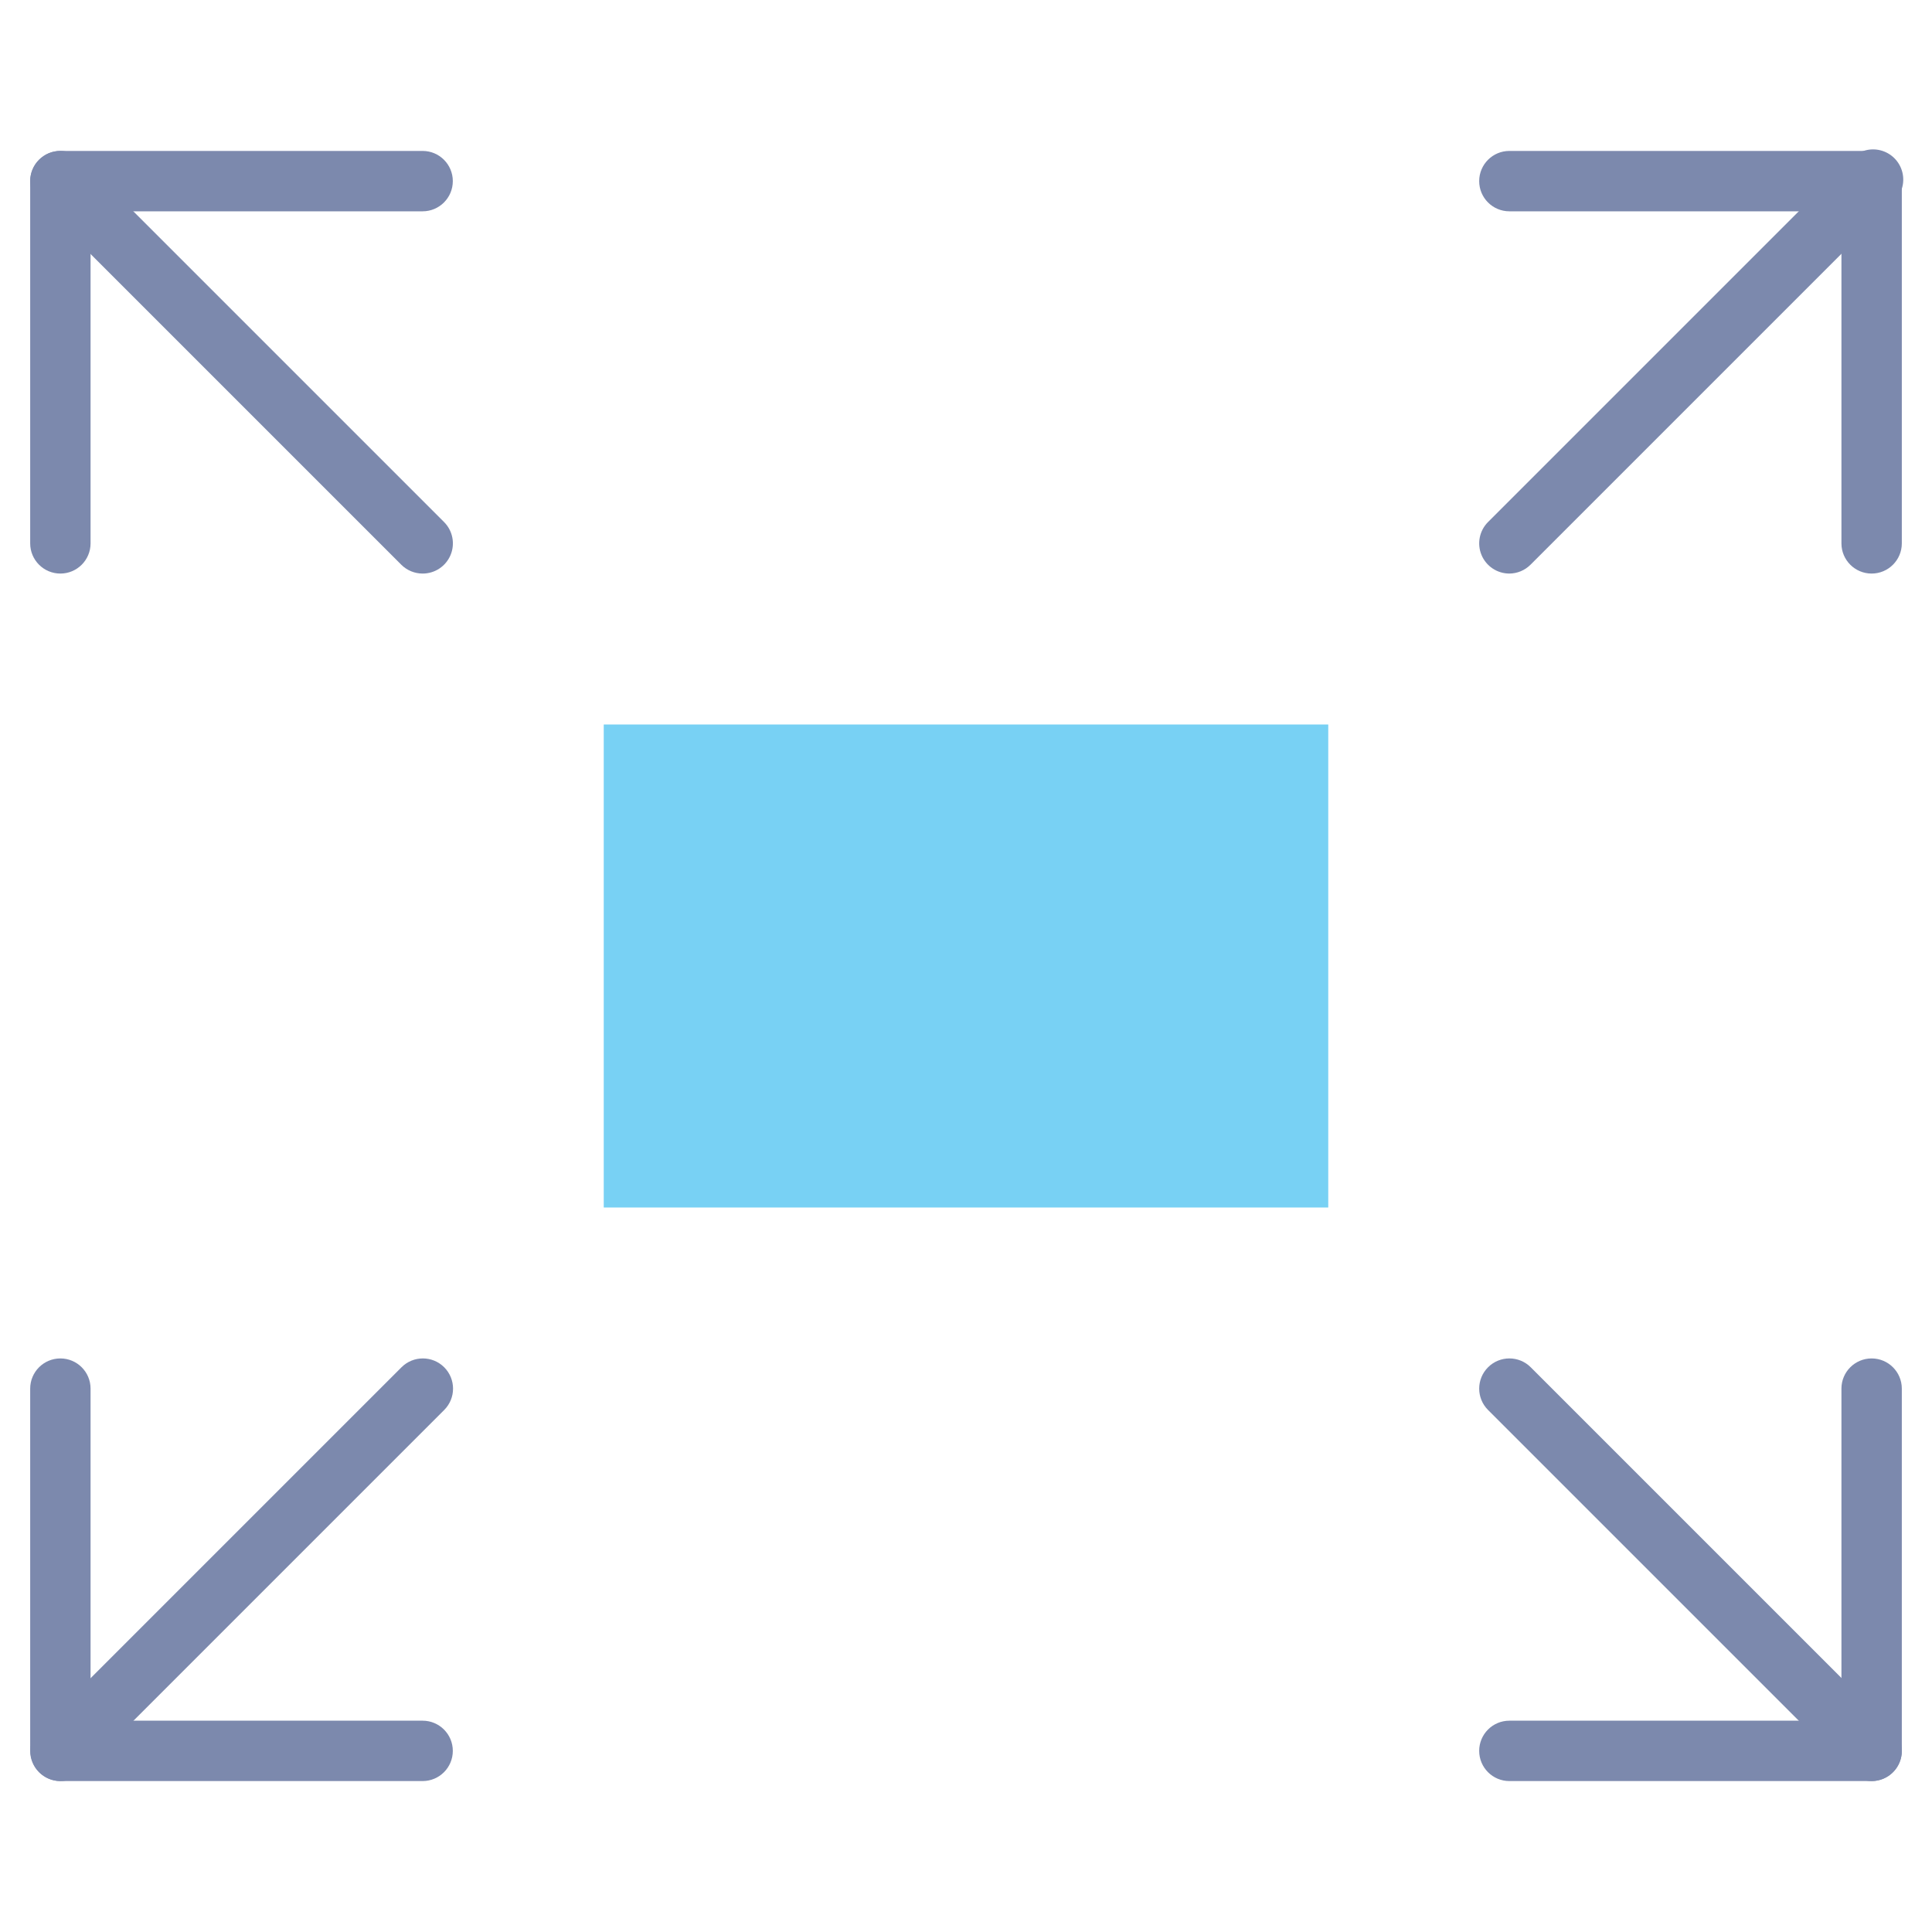
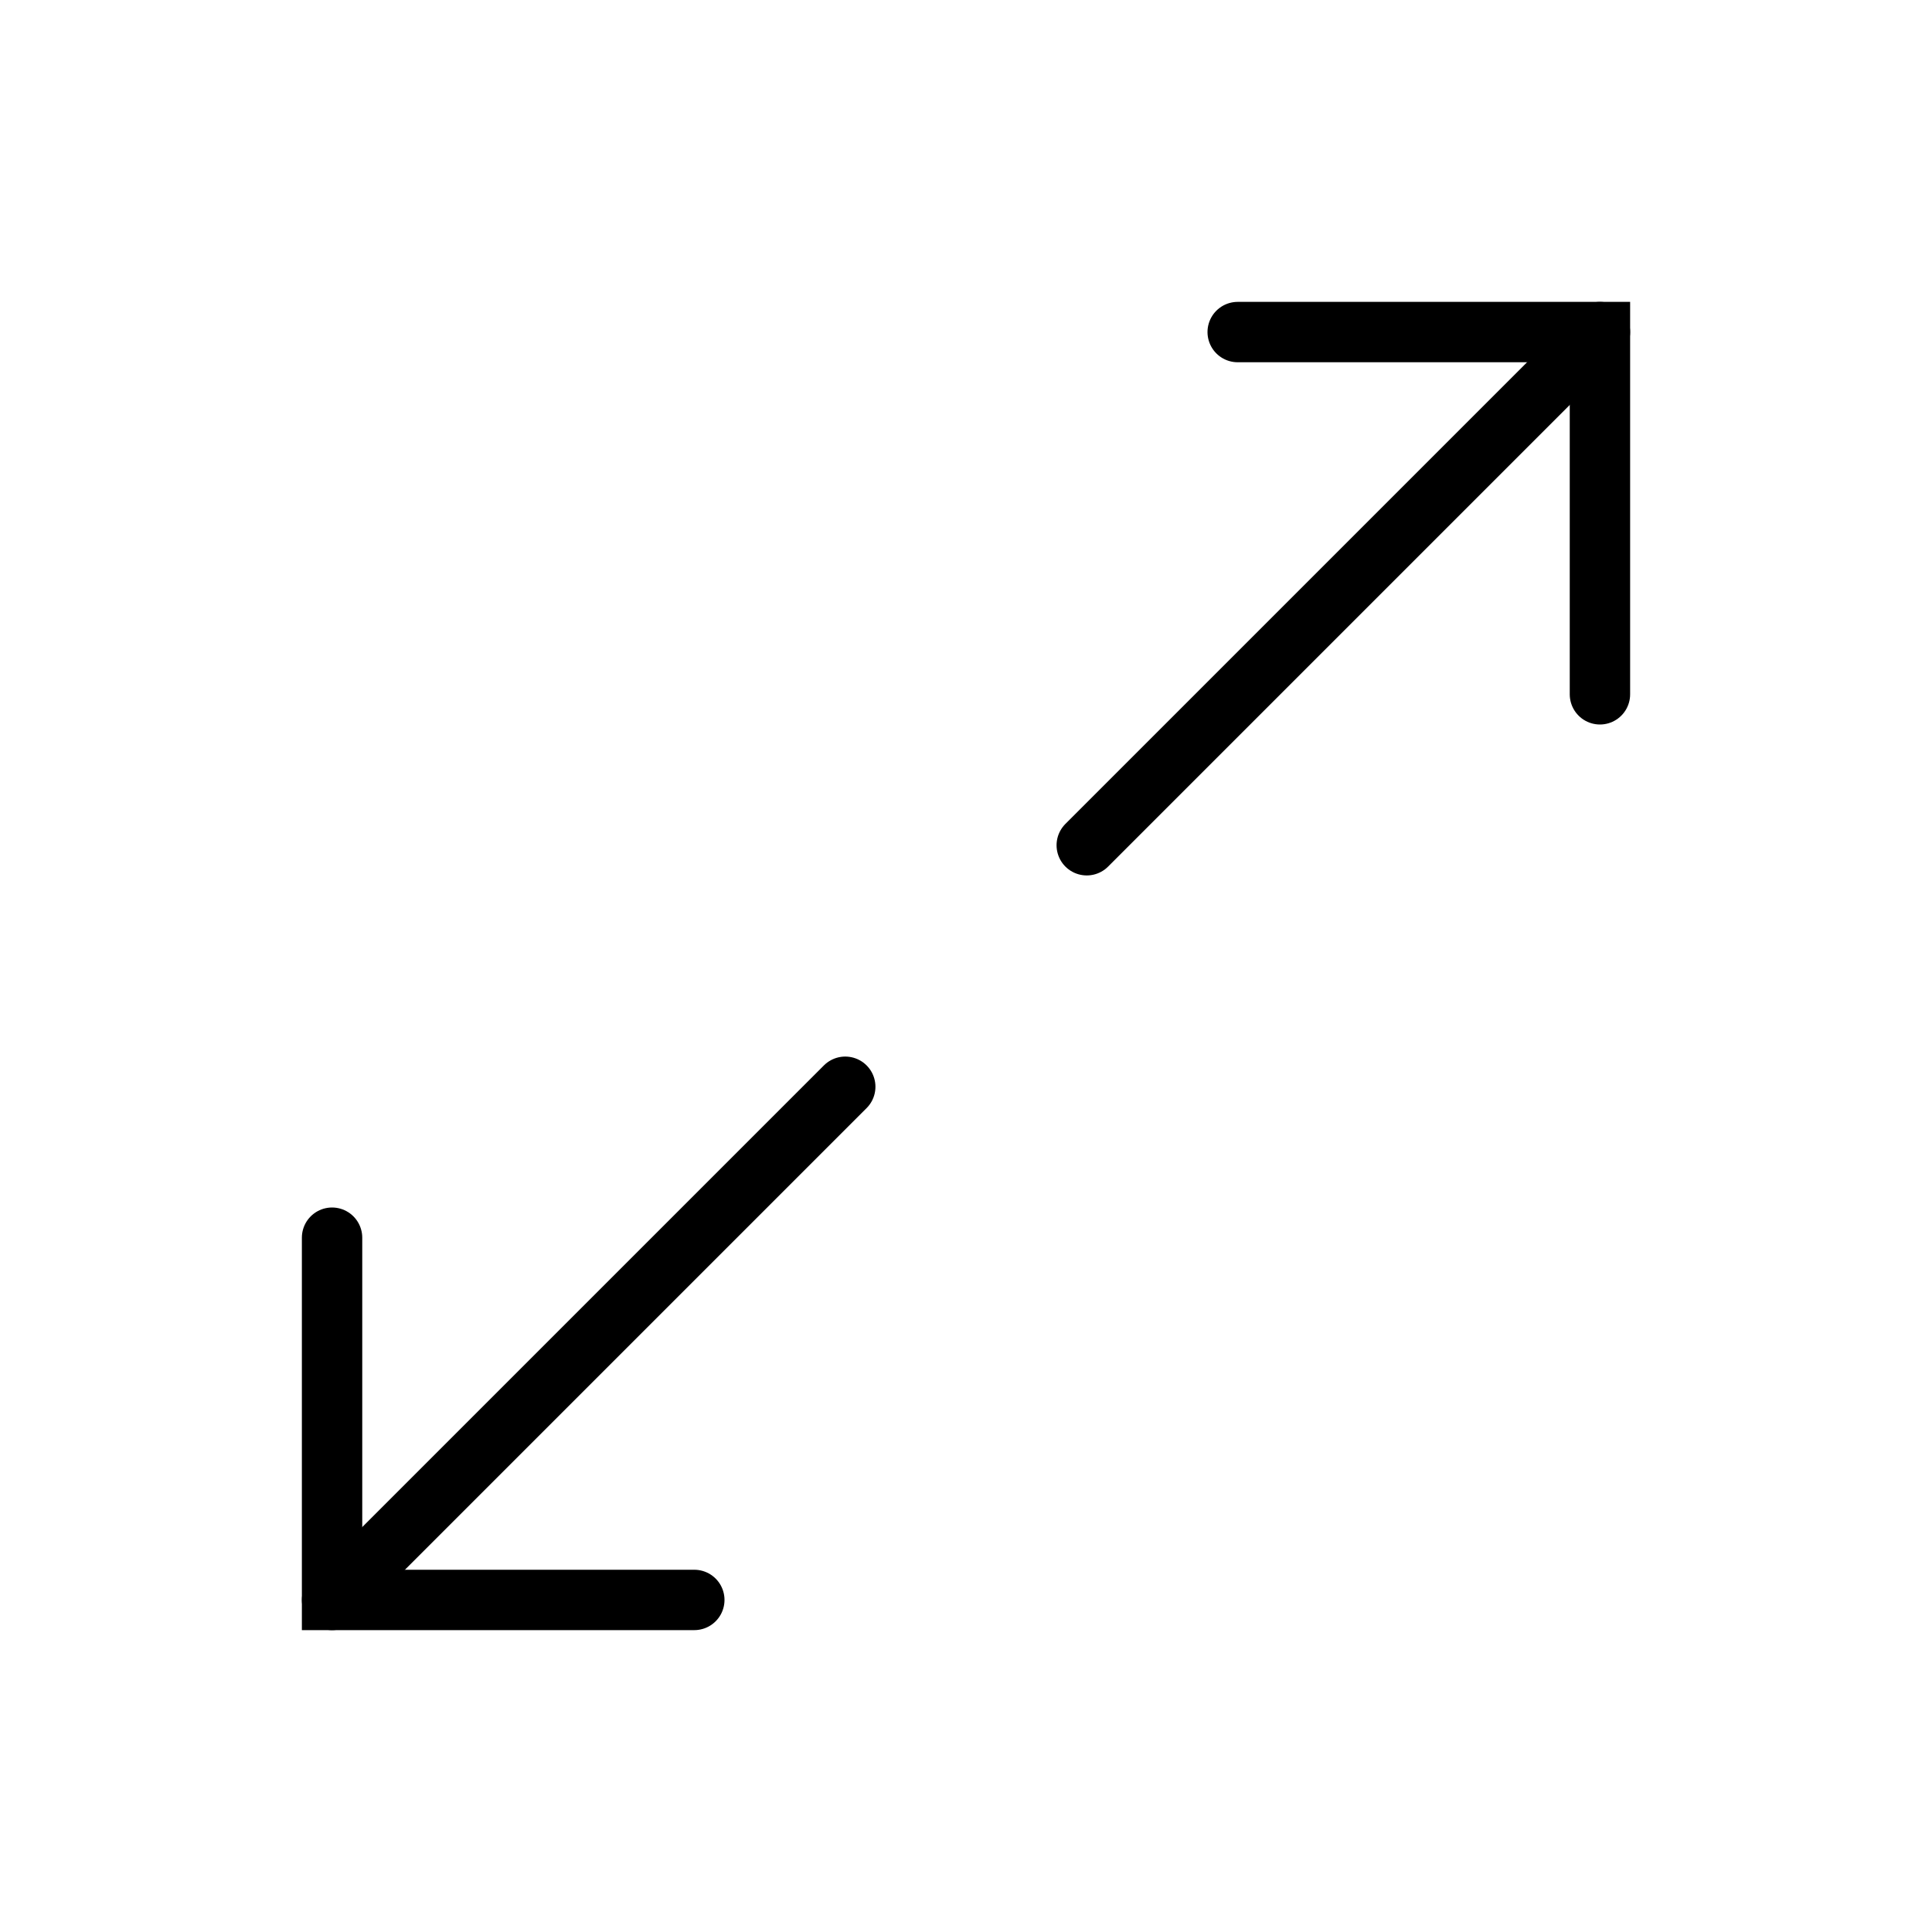
<svg xmlns="http://www.w3.org/2000/svg" viewBox="0 0 64 64">
-   <path data-name="layer2" fill="#78d1f4" d="M20 24h24v16H20z" />
-   <path data-name="layer1" d="M2 19a1 1 0 0 1-1-1V6a1 1 0 0 1 1-1h12a1 1 0 0 1 0 2H3v11a1 1 0 0 1-1 1z" fill="#7c89ad" />
-   <path data-name="layer1" d="M14 19a1 1 0 0 1-.707-.293l-12-12A1 1 0 1 1 2.71 5.293l12 12A1 1 0 0 1 14 19zm48 0a1 1 0 0 1-1-1V7H50a1 1 0 0 1 0-2h12a1 1 0 0 1 1 1v12a1 1 0 0 1-1 1z" fill="#7c89ad" />
-   <path data-name="layer1" d="M50 19a1 1 0 0 1-.707-1.707l12-12A1 1 0 1 1 62.7 6.707l-12 12A1 1 0 0 1 50 19zM14 59H2a1 1 0 0 1-1-1V46a1 1 0 0 1 2 0v11h11a1 1 0 0 1 0 2z" fill="#7c89ad" />
-   <path data-name="layer1" d="M2 59a1 1 0 0 1-.7-1.707l12-12a1 1 0 0 1 1.415 1.414l-12 12A1 1 0 0 1 2 59zm60 0H50a1 1 0 0 1 0-2h11V46a1 1 0 0 1 2 0v12a1 1 0 0 1-1 1z" fill="#7c89ad" />
-   <path data-name="layer1" d="M62 59a1 1 0 0 1-.707-.293l-12-12a1 1 0 0 1 1.415-1.414l12 12A1 1 0 0 1 62 59z" fill="#7c89ad" />
+   <path d="M28 36L11 53m42-42L36 28" stroke-width="2" stroke-miterlimit="10" stroke-linecap="round" stroke="#000" fill="none" data-name="layer2" />
+   <path d="M23 53H11V41m30-30h12v12" stroke-width="2" stroke-miterlimit="10" stroke-linecap="round" stroke="#000" fill="none" data-name="layer1" />
</svg>
